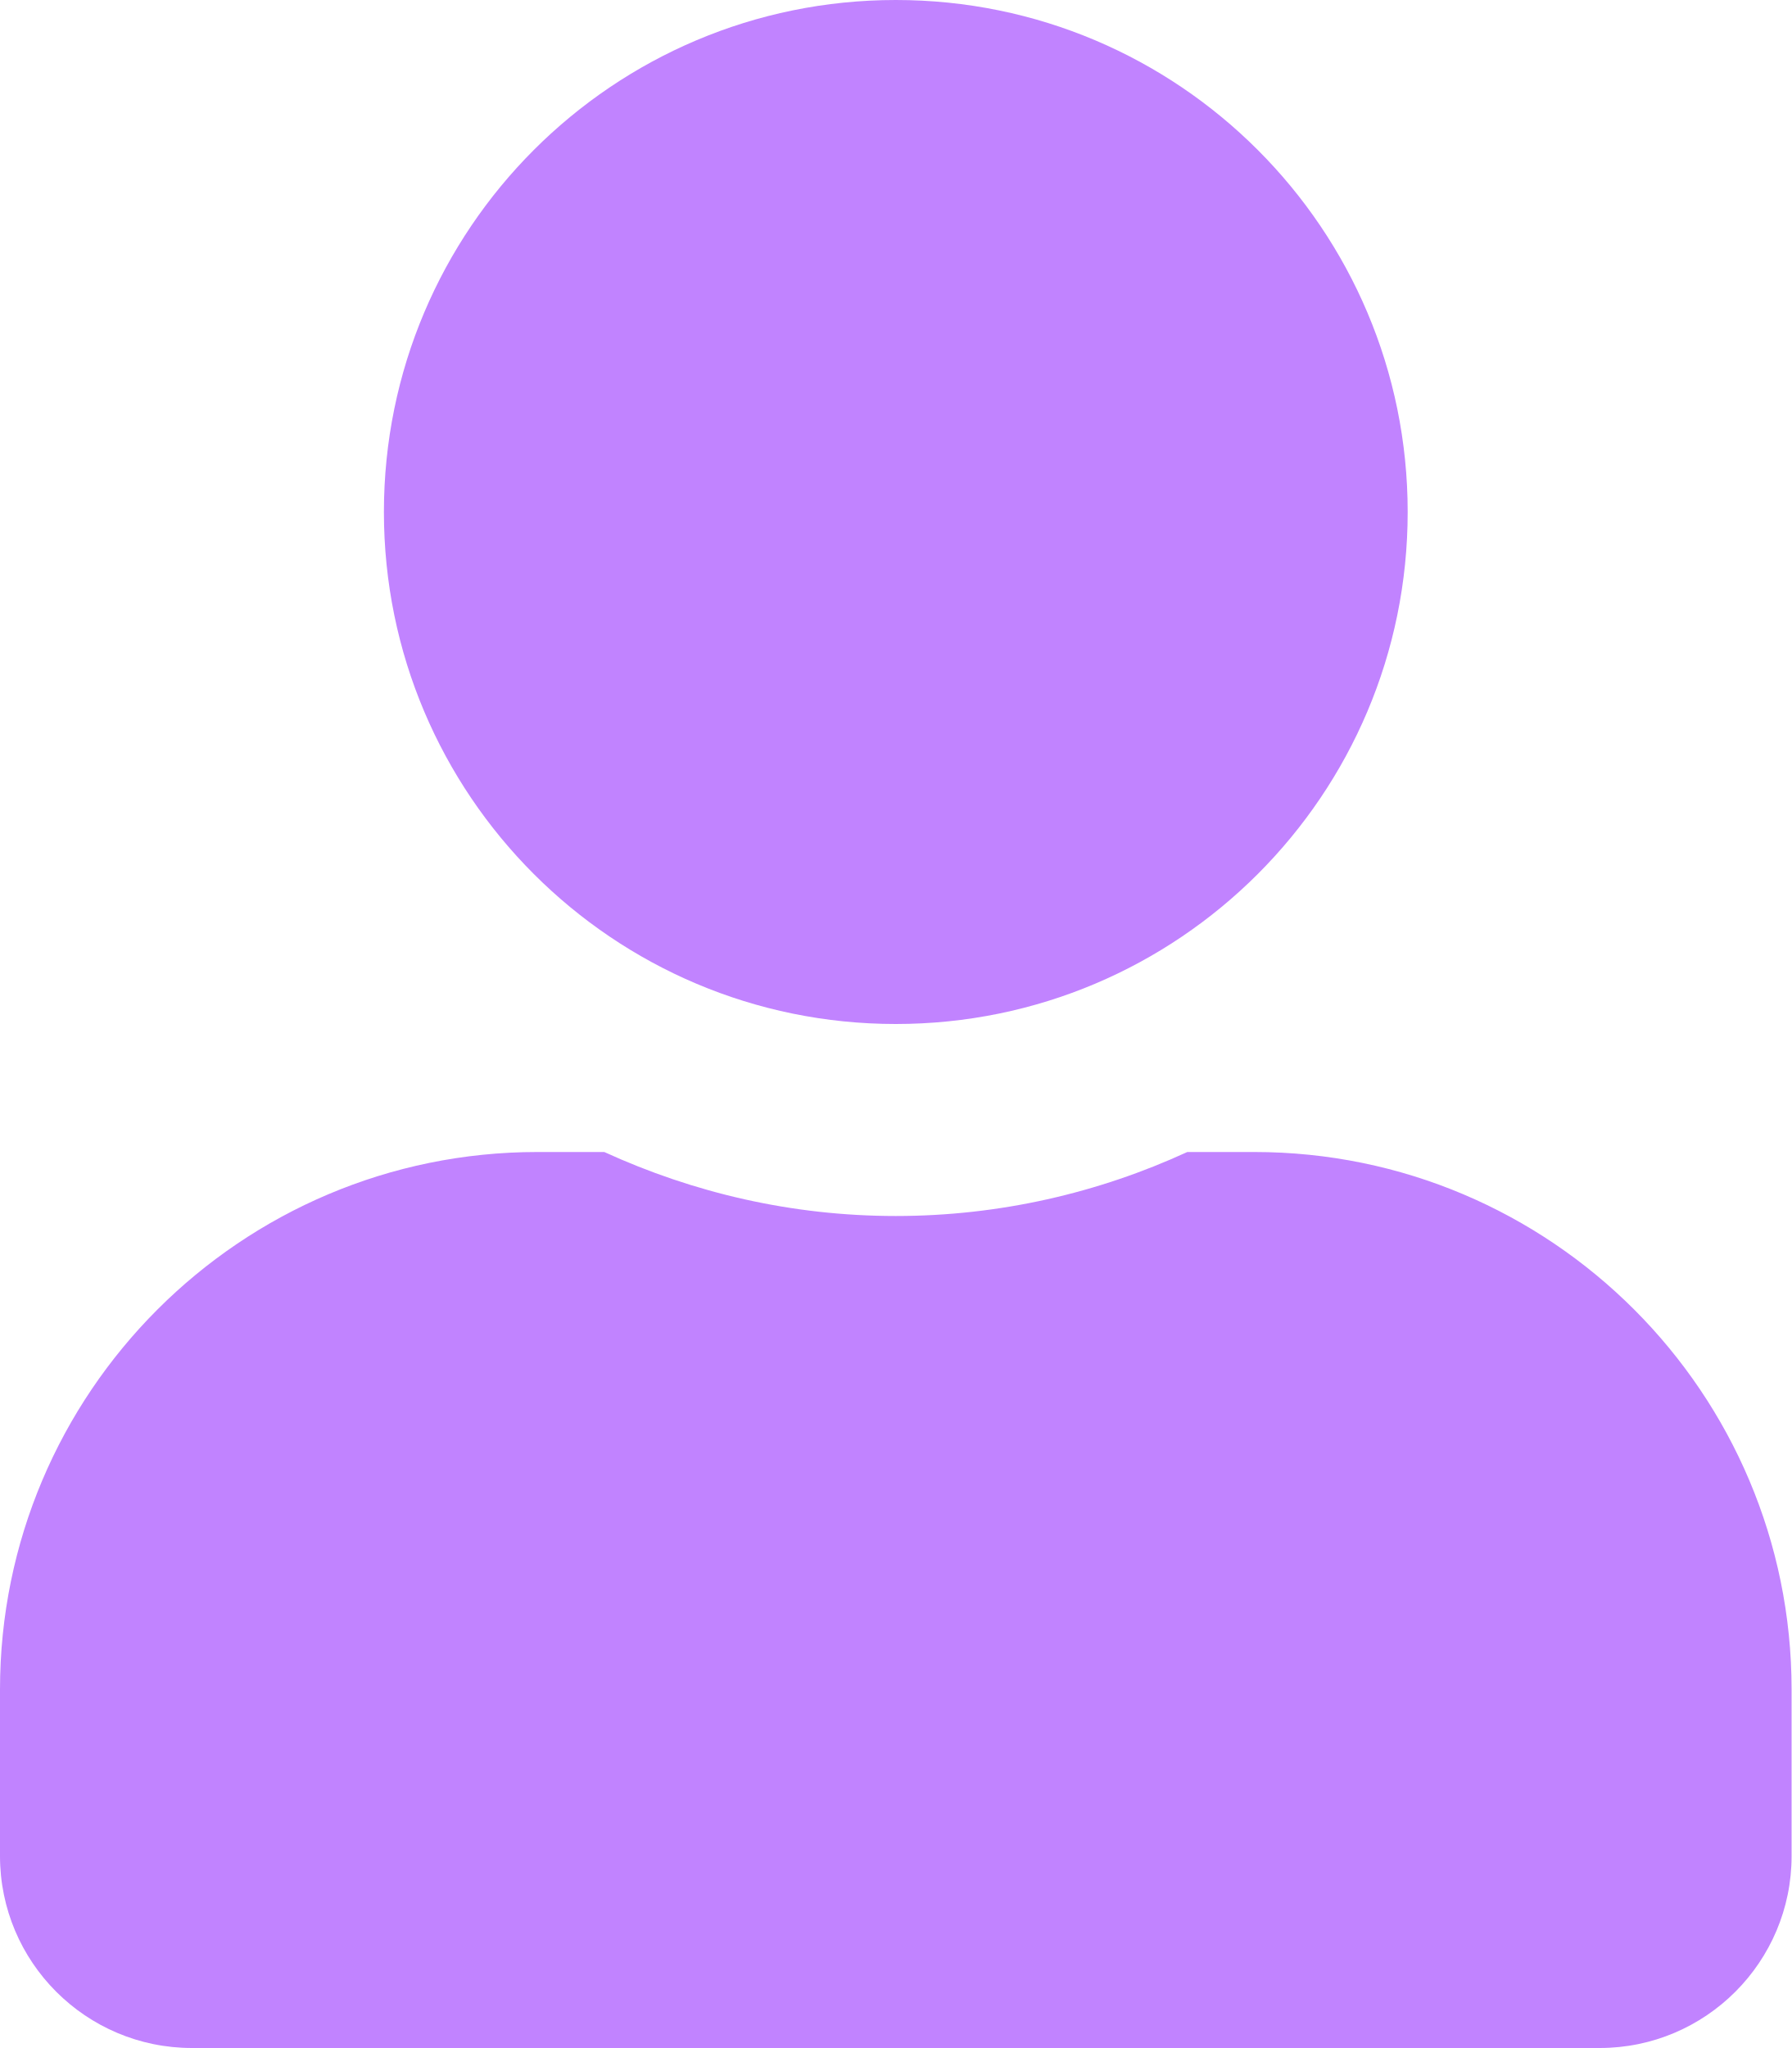
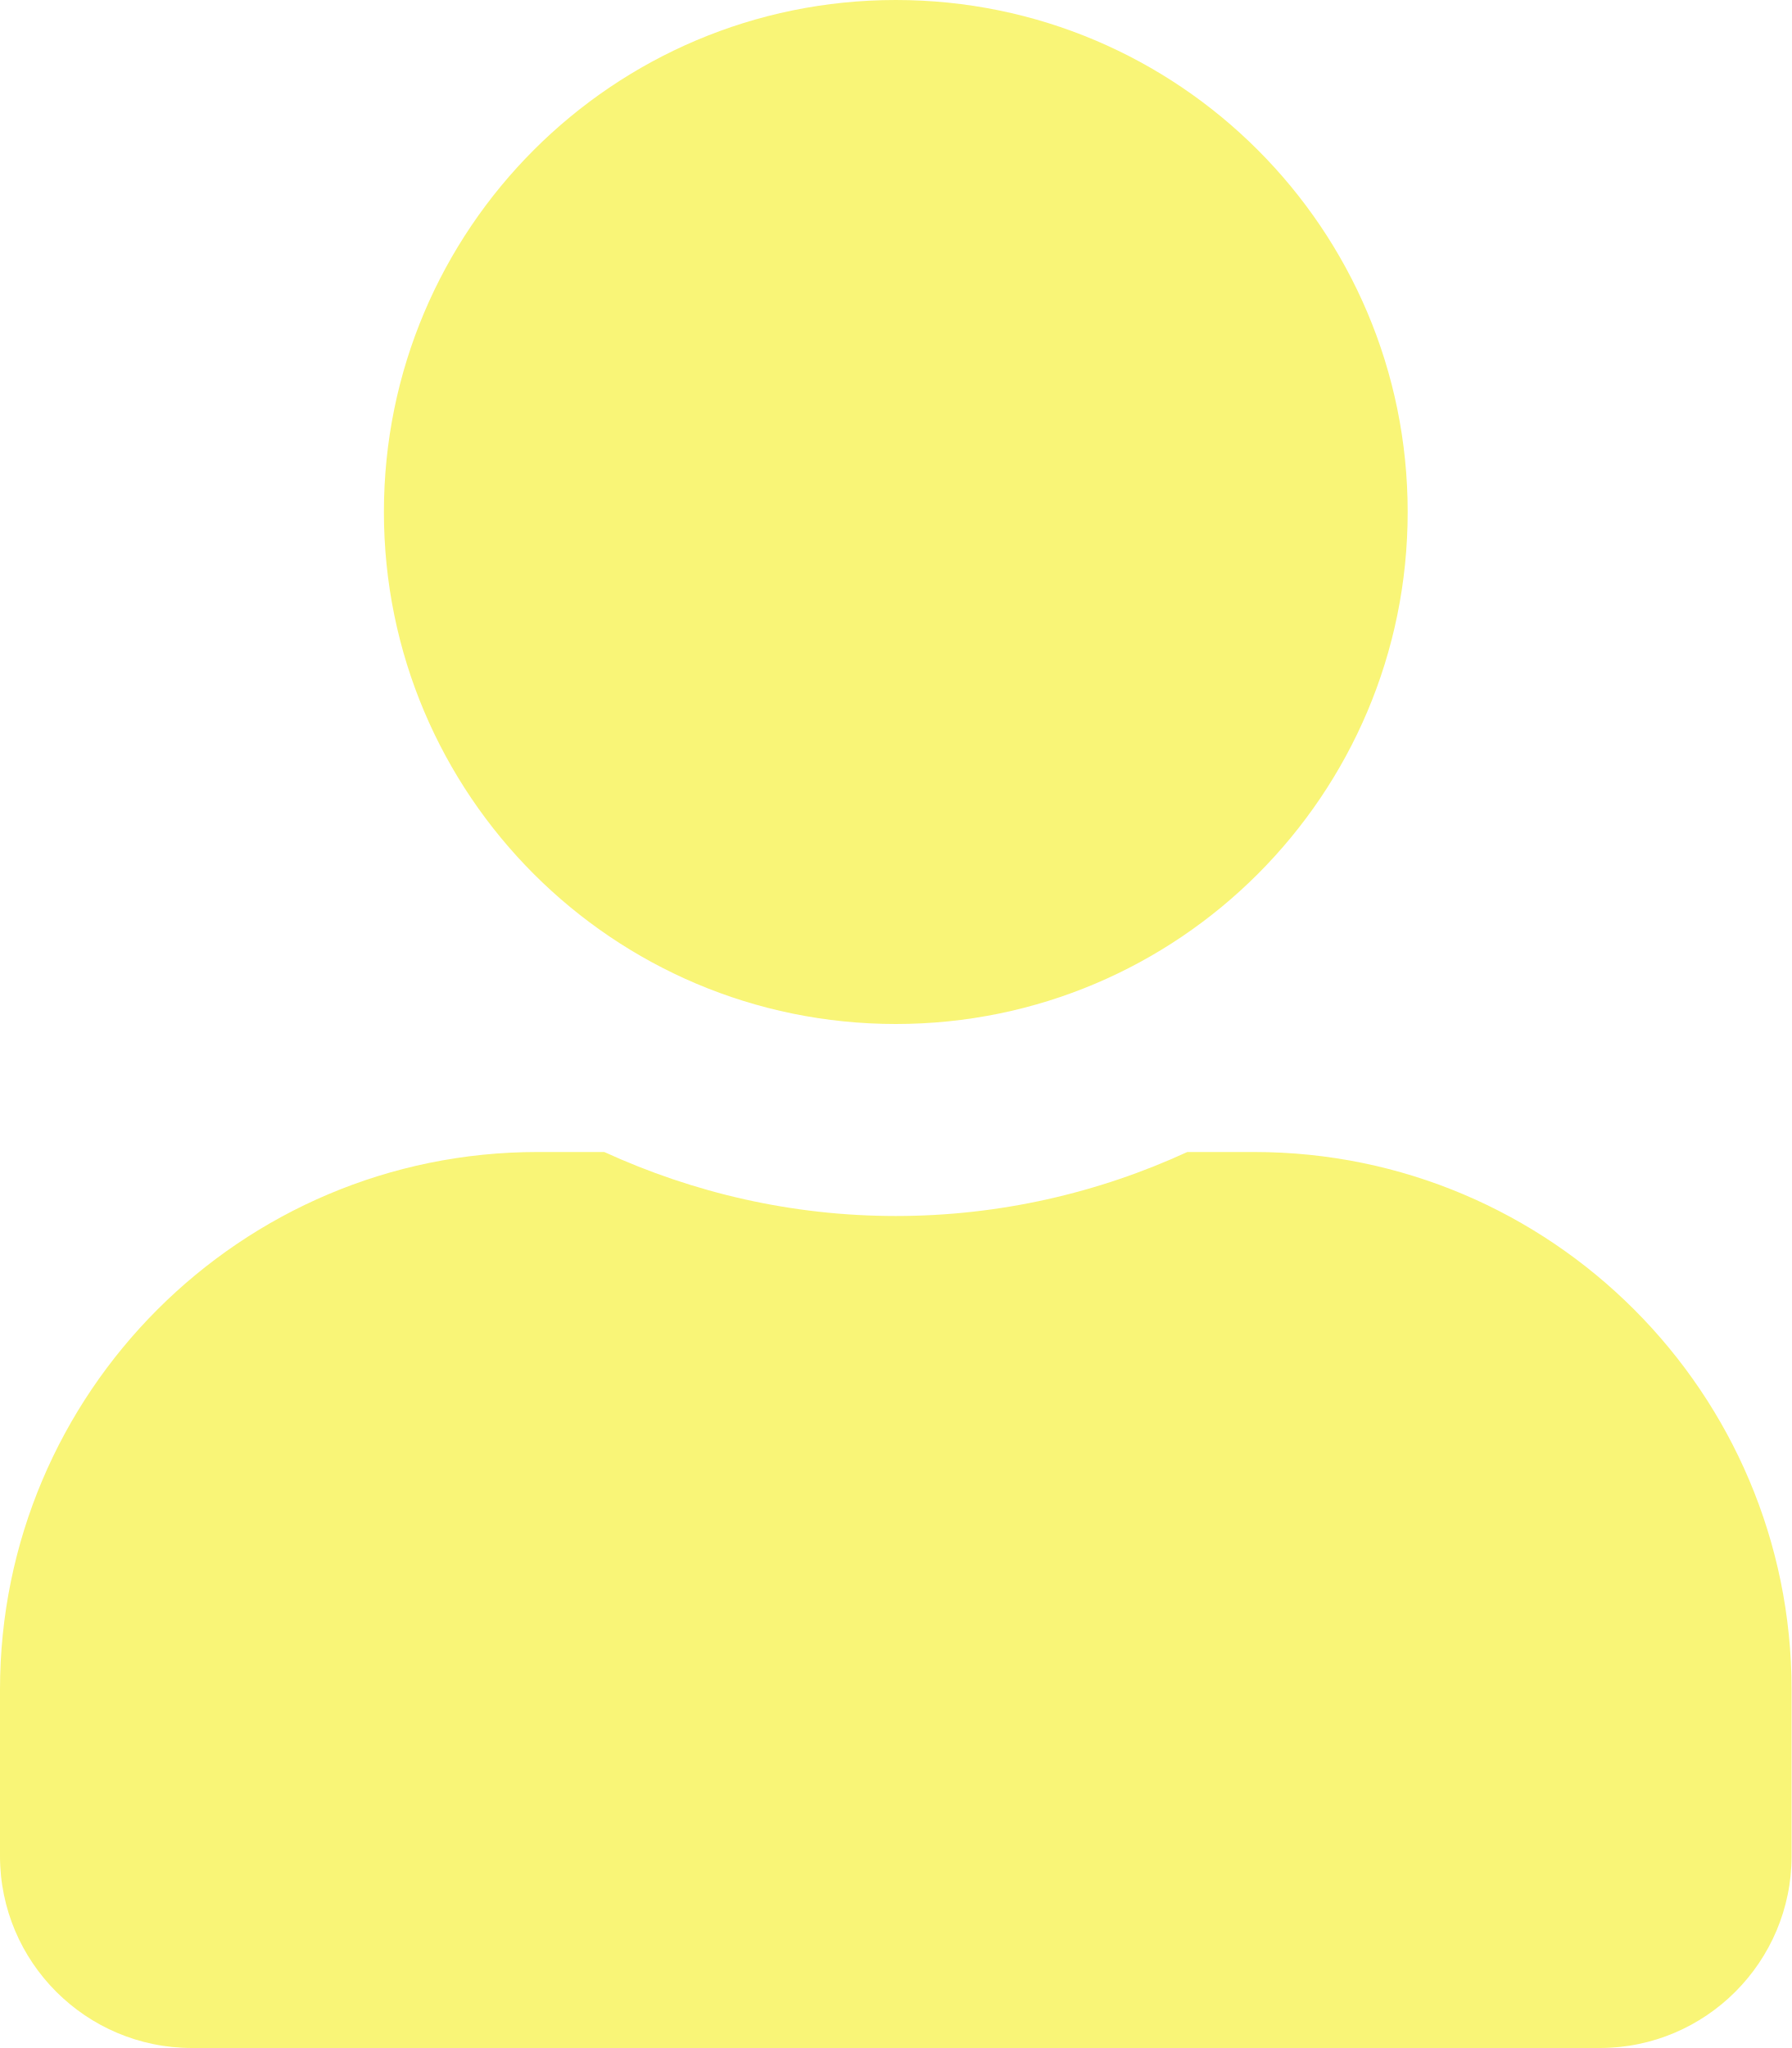
<svg xmlns="http://www.w3.org/2000/svg" aria-hidden="true" focusable="false" data-prefix="fas" data-icon="user" class="svg-inline--fa fa-user fa-w-14" role="img" viewBox="0 0 448 512">
-   <path fill="#C183FF" d="M224 256c70.7 0 128-57.3 128-128S294.7 0 224 0 96 57.3 96 128s57.3 128 128 128zm89.6 32h-16.7c-22.2 10.2-46.9 16-72.9 16s-50.6-5.8-72.9-16h-16.7C60.2 288 0 348.2 0 422.4V464c0 26.5 21.5 48 48 48h352c26.5 0 48-21.5 48-48v-41.6c0-74.2-60.2-134.4-134.4-134.4z" />
+   <path fill="#f9f577" d="M224 256c70.7 0 128-57.3 128-128S294.7 0 224 0 96 57.3 96 128s57.3 128 128 128zm89.6 32h-16.7c-22.2 10.2-46.9 16-72.9 16s-50.6-5.8-72.9-16h-16.7C60.2 288 0 348.2 0 422.4V464c0 26.5 21.5 48 48 48h352c26.5 0 48-21.5 48-48v-41.6c0-74.2-60.2-134.4-134.4-134.4z" />
</svg>
